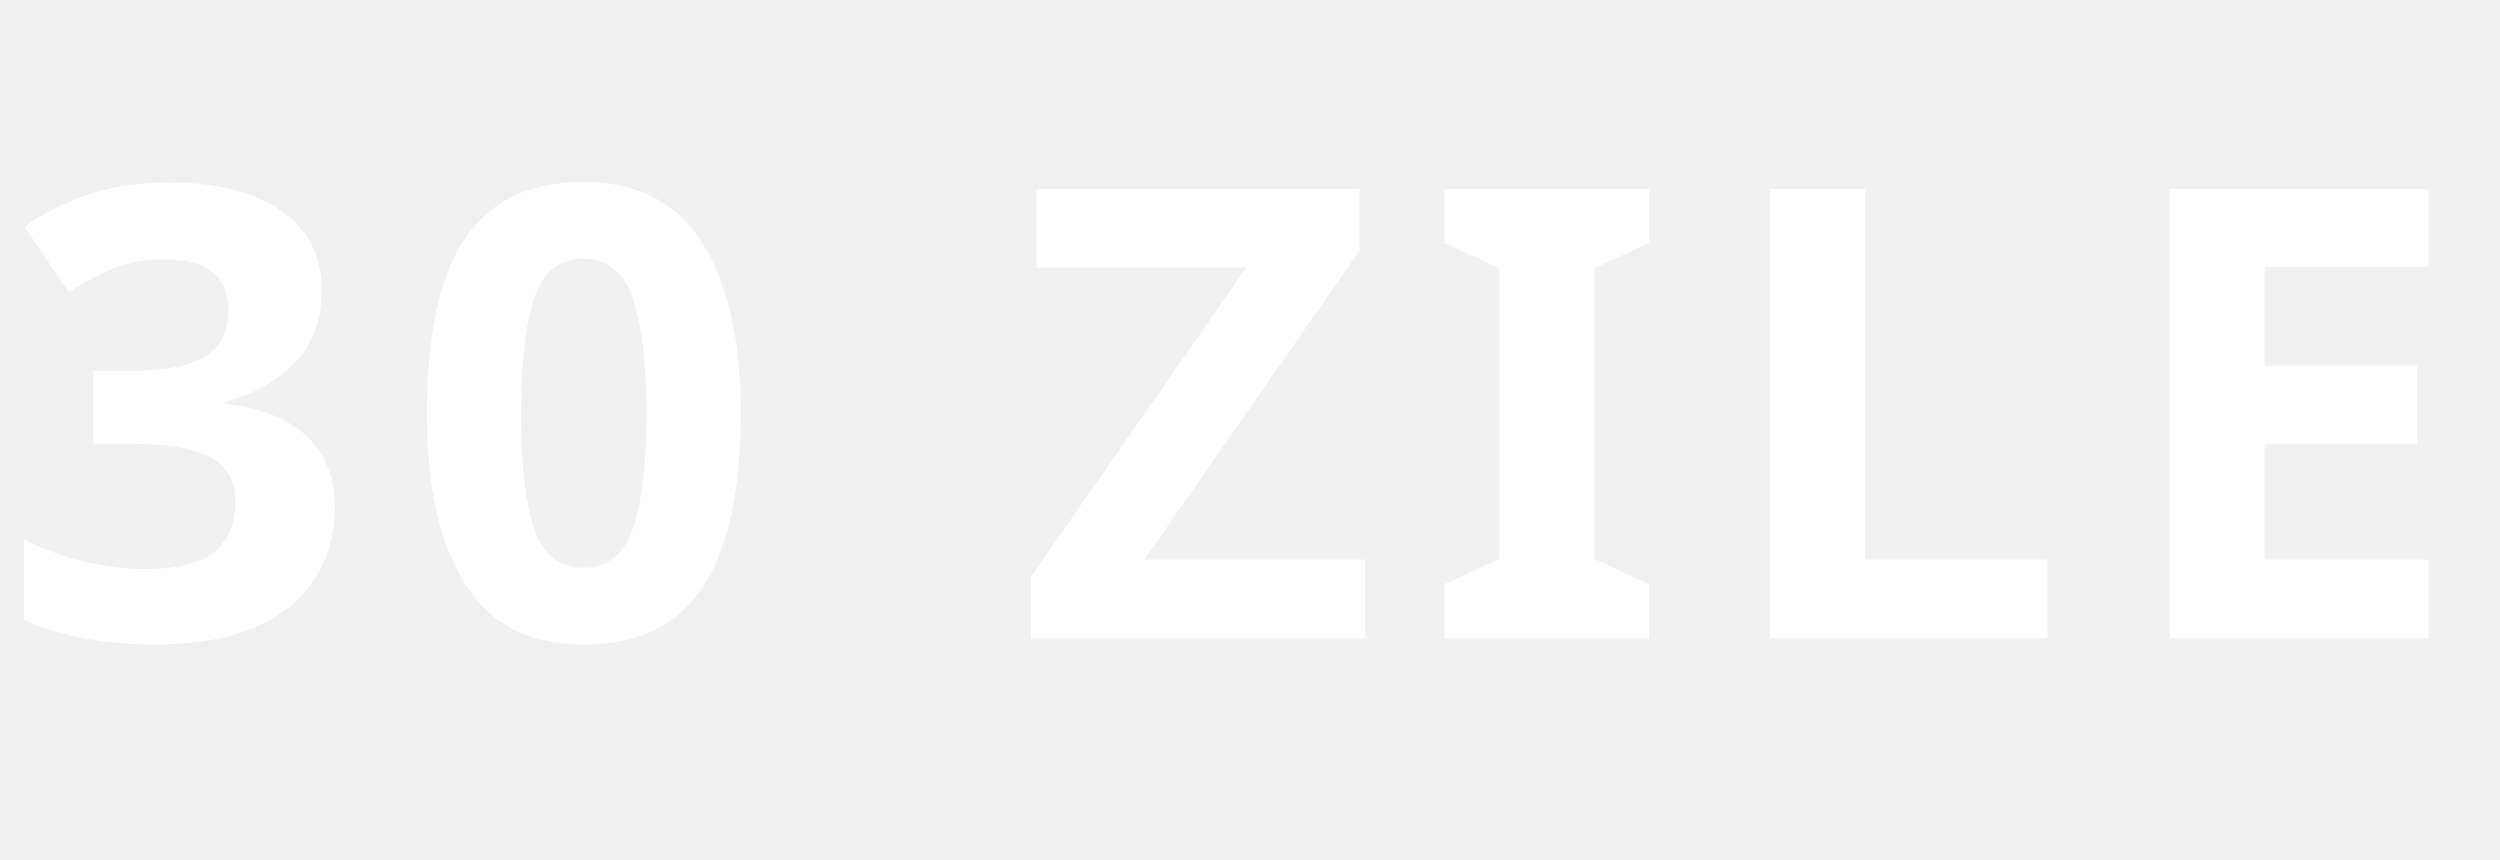
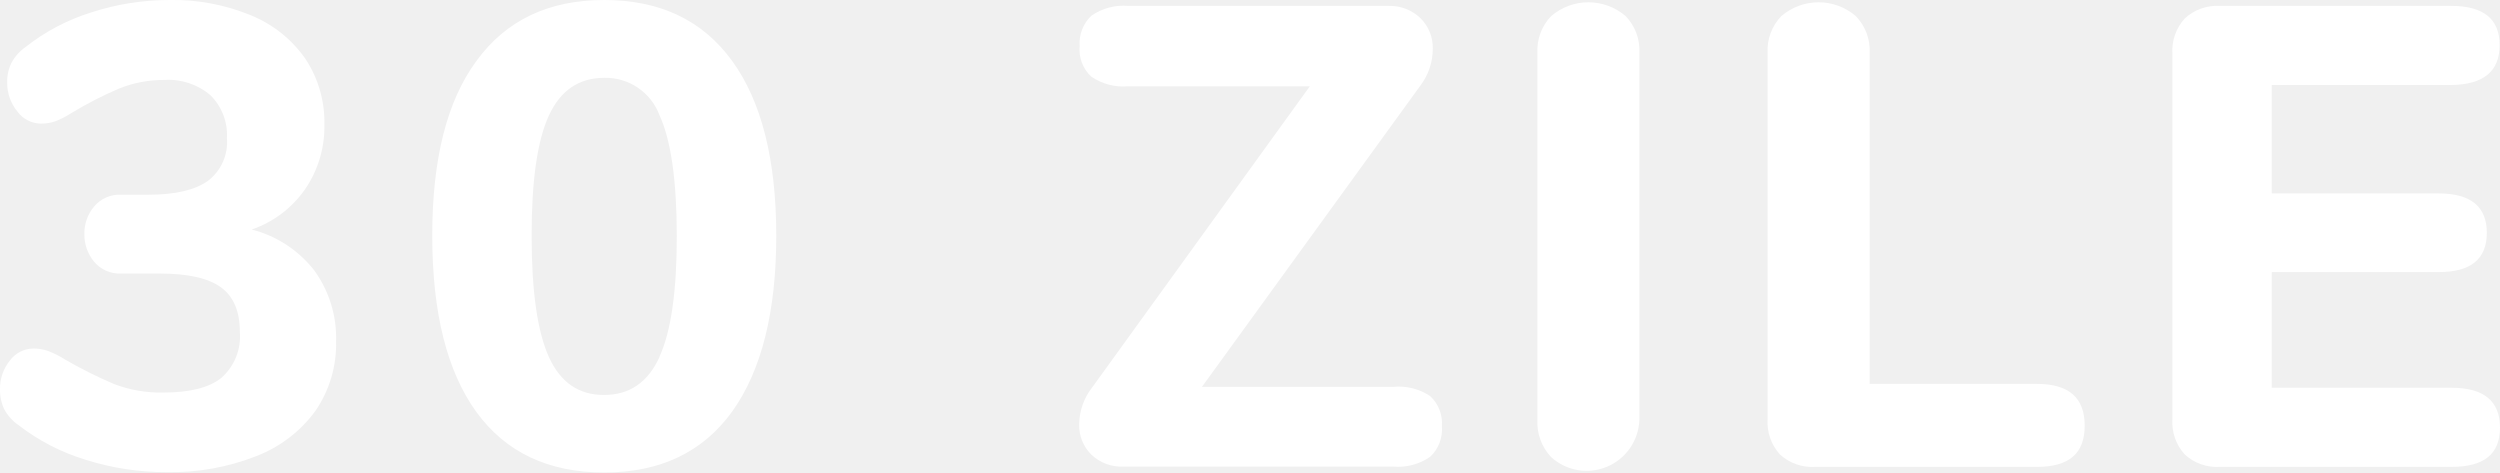
- <svg xmlns="http://www.w3.org/2000/svg" width="282" height="97" viewBox="0 0 282 97">
-   <text id="_30_ZILE" data-name="30 ZILE" transform="translate(0 72)" fill="#fff" font-size="71" font-family="Nunito-ExtraBold, Nunito" font-weight="800" letter-spacing="0.07em">
-     <tspan x="0" y="0">30 ZILE</tspan>
-   </text>
+ <svg xmlns="http://www.w3.org/2000/svg" viewBox="0 0 271.43 51.33">
+   <defs>
+     <style>.cls-1{isolation:isolate;}.cls-2{fill:#fff;}</style>
+   </defs>
+   <g id="Layer_2" data-name="Layer 2">
+     <g id="Layer_1-2" data-name="Layer 1">
+       <g class="cls-1">
+         <path class="cls-2" d="M34.12,29.36a12.47,12.47,0,0,1,2.37,7.7,12.8,12.8,0,0,1-2.23,7.53,14.29,14.29,0,0,1-6.43,4.93,25.19,25.19,0,0,1-9.73,1.74,28.8,28.8,0,0,1-8.83-1.35A22.69,22.69,0,0,1,2,46.15a4.92,4.92,0,0,1-1.53-1.7A4.7,4.7,0,0,1,0,42.32a4.85,4.85,0,0,1,1.06-3.16,3.2,3.2,0,0,1,2.56-1.32,4.81,4.81,0,0,1,1.56.25A10.05,10.05,0,0,1,7,39a49,49,0,0,0,5.39,2.7,14.23,14.23,0,0,0,5.33.92c2.89,0,5-.53,6.32-1.6a6,6,0,0,0,2-5q0-3.34-2.06-4.83t-6.61-1.49H13.14a3.6,3.6,0,0,1-2.92-1.28,4.61,4.61,0,0,1-1.06-3,4.5,4.5,0,0,1,1.06-3,3.57,3.57,0,0,1,2.92-1.28h3c2.88,0,5-.5,6.42-1.49A5.29,5.29,0,0,0,24.64,15a6.08,6.08,0,0,0-1.78-4.65,7,7,0,0,0-5-1.67,13,13,0,0,0-4.9.92,41.46,41.46,0,0,0-5.25,2.7A9.41,9.41,0,0,1,6,13.17a4.56,4.56,0,0,1-1.56.25,3.2,3.2,0,0,1-2.55-1.31A4.87,4.87,0,0,1,.78,9a4.61,4.61,0,0,1,.46-2.17A5,5,0,0,1,2.77,5.11,22.1,22.1,0,0,1,9.9,1.35,27.31,27.31,0,0,1,18.39,0a22.07,22.07,0,0,1,8.87,1.67,13.33,13.33,0,0,1,5.9,4.72,12.42,12.42,0,0,1,2.06,7.1,12,12,0,0,1-2.1,7.06,11.69,11.69,0,0,1-5.79,4.37A12.55,12.55,0,0,1,34.12,29.36Z" />
+         <path class="cls-2" d="M51.72,44.73q-4.78-6.6-4.79-19.1t4.79-19Q56.52,0,65.6,0T79.48,6.6q4.8,6.6,4.8,19t-4.8,19.1q-4.78,6.6-13.88,6.6T51.72,44.73Zm19.88-6q1.89-4.12,1.88-13.14T71.6,12.5a6.25,6.25,0,0,0-6-4.05q-4.11,0-6,4.08t-1.88,13.1q0,9,1.88,13.14t6,4.11Q69.72,42.88,71.6,38.77Z" />
+         <path class="cls-2" d="M155.27,43a4,4,0,0,1,1.28,3.26,4.08,4.08,0,0,1-1.28,3.34,6.12,6.12,0,0,1-4,1.06H122a4.75,4.75,0,0,1-3.52-1.31,4.44,4.44,0,0,1-1.31-3.3,6.6,6.6,0,0,1,1.42-4L142.21,9.37H122.47a6.12,6.12,0,0,1-4-1.06A4,4,0,0,1,117.22,5,4.12,4.12,0,0,1,118.5,1.7a6.12,6.12,0,0,1,4-1.06h28.26A4.79,4.79,0,0,1,154.25,2a4.51,4.51,0,0,1,1.31,3.3,6.62,6.62,0,0,1-1.35,4L130.5,42h20.8A6.11,6.11,0,0,1,155.27,43Z" />
+         <path class="cls-2" d="M168.41,49.63a5.48,5.48,0,0,1-1.49-4.05V5.75a5.36,5.36,0,0,1,1.49-4,6.2,6.2,0,0,1,8.09,0,5.32,5.32,0,0,1,1.49,4V45.58a5.73,5.73,0,0,1-9.58,4.05Z" />
+         <path class="cls-2" d="M193.26,49.35a5.19,5.19,0,0,1-1.35-3.84V5.75a5.36,5.36,0,0,1,1.49-4,6.2,6.2,0,0,1,8.09,0,5.33,5.33,0,0,1,1.5,4V41.68h18.17c3.46,0,5.18,1.51,5.18,4.54s-1.72,4.47-5.18,4.47H197.09A5.18,5.18,0,0,1,193.26,49.35Z" />
+         <path class="cls-2" d="M237.21,49.35a5.19,5.19,0,0,1-1.35-3.84V5.82A5.19,5.19,0,0,1,237.21,2,5.15,5.15,0,0,1,241,.64h25.14q5.25,0,5.25,4.26t-5.25,4.33H246.65V21h18.11Q270,21,270,25.28t-5.25,4.26H246.65V42.1h19.53c3.5,0,5.25,1.45,5.25,4.33s-1.75,4.26-5.25,4.26H241A5.15,5.15,0,0,1,237.21,49.35Z" />
+       </g>
+     </g>
+   </g>
</svg>
